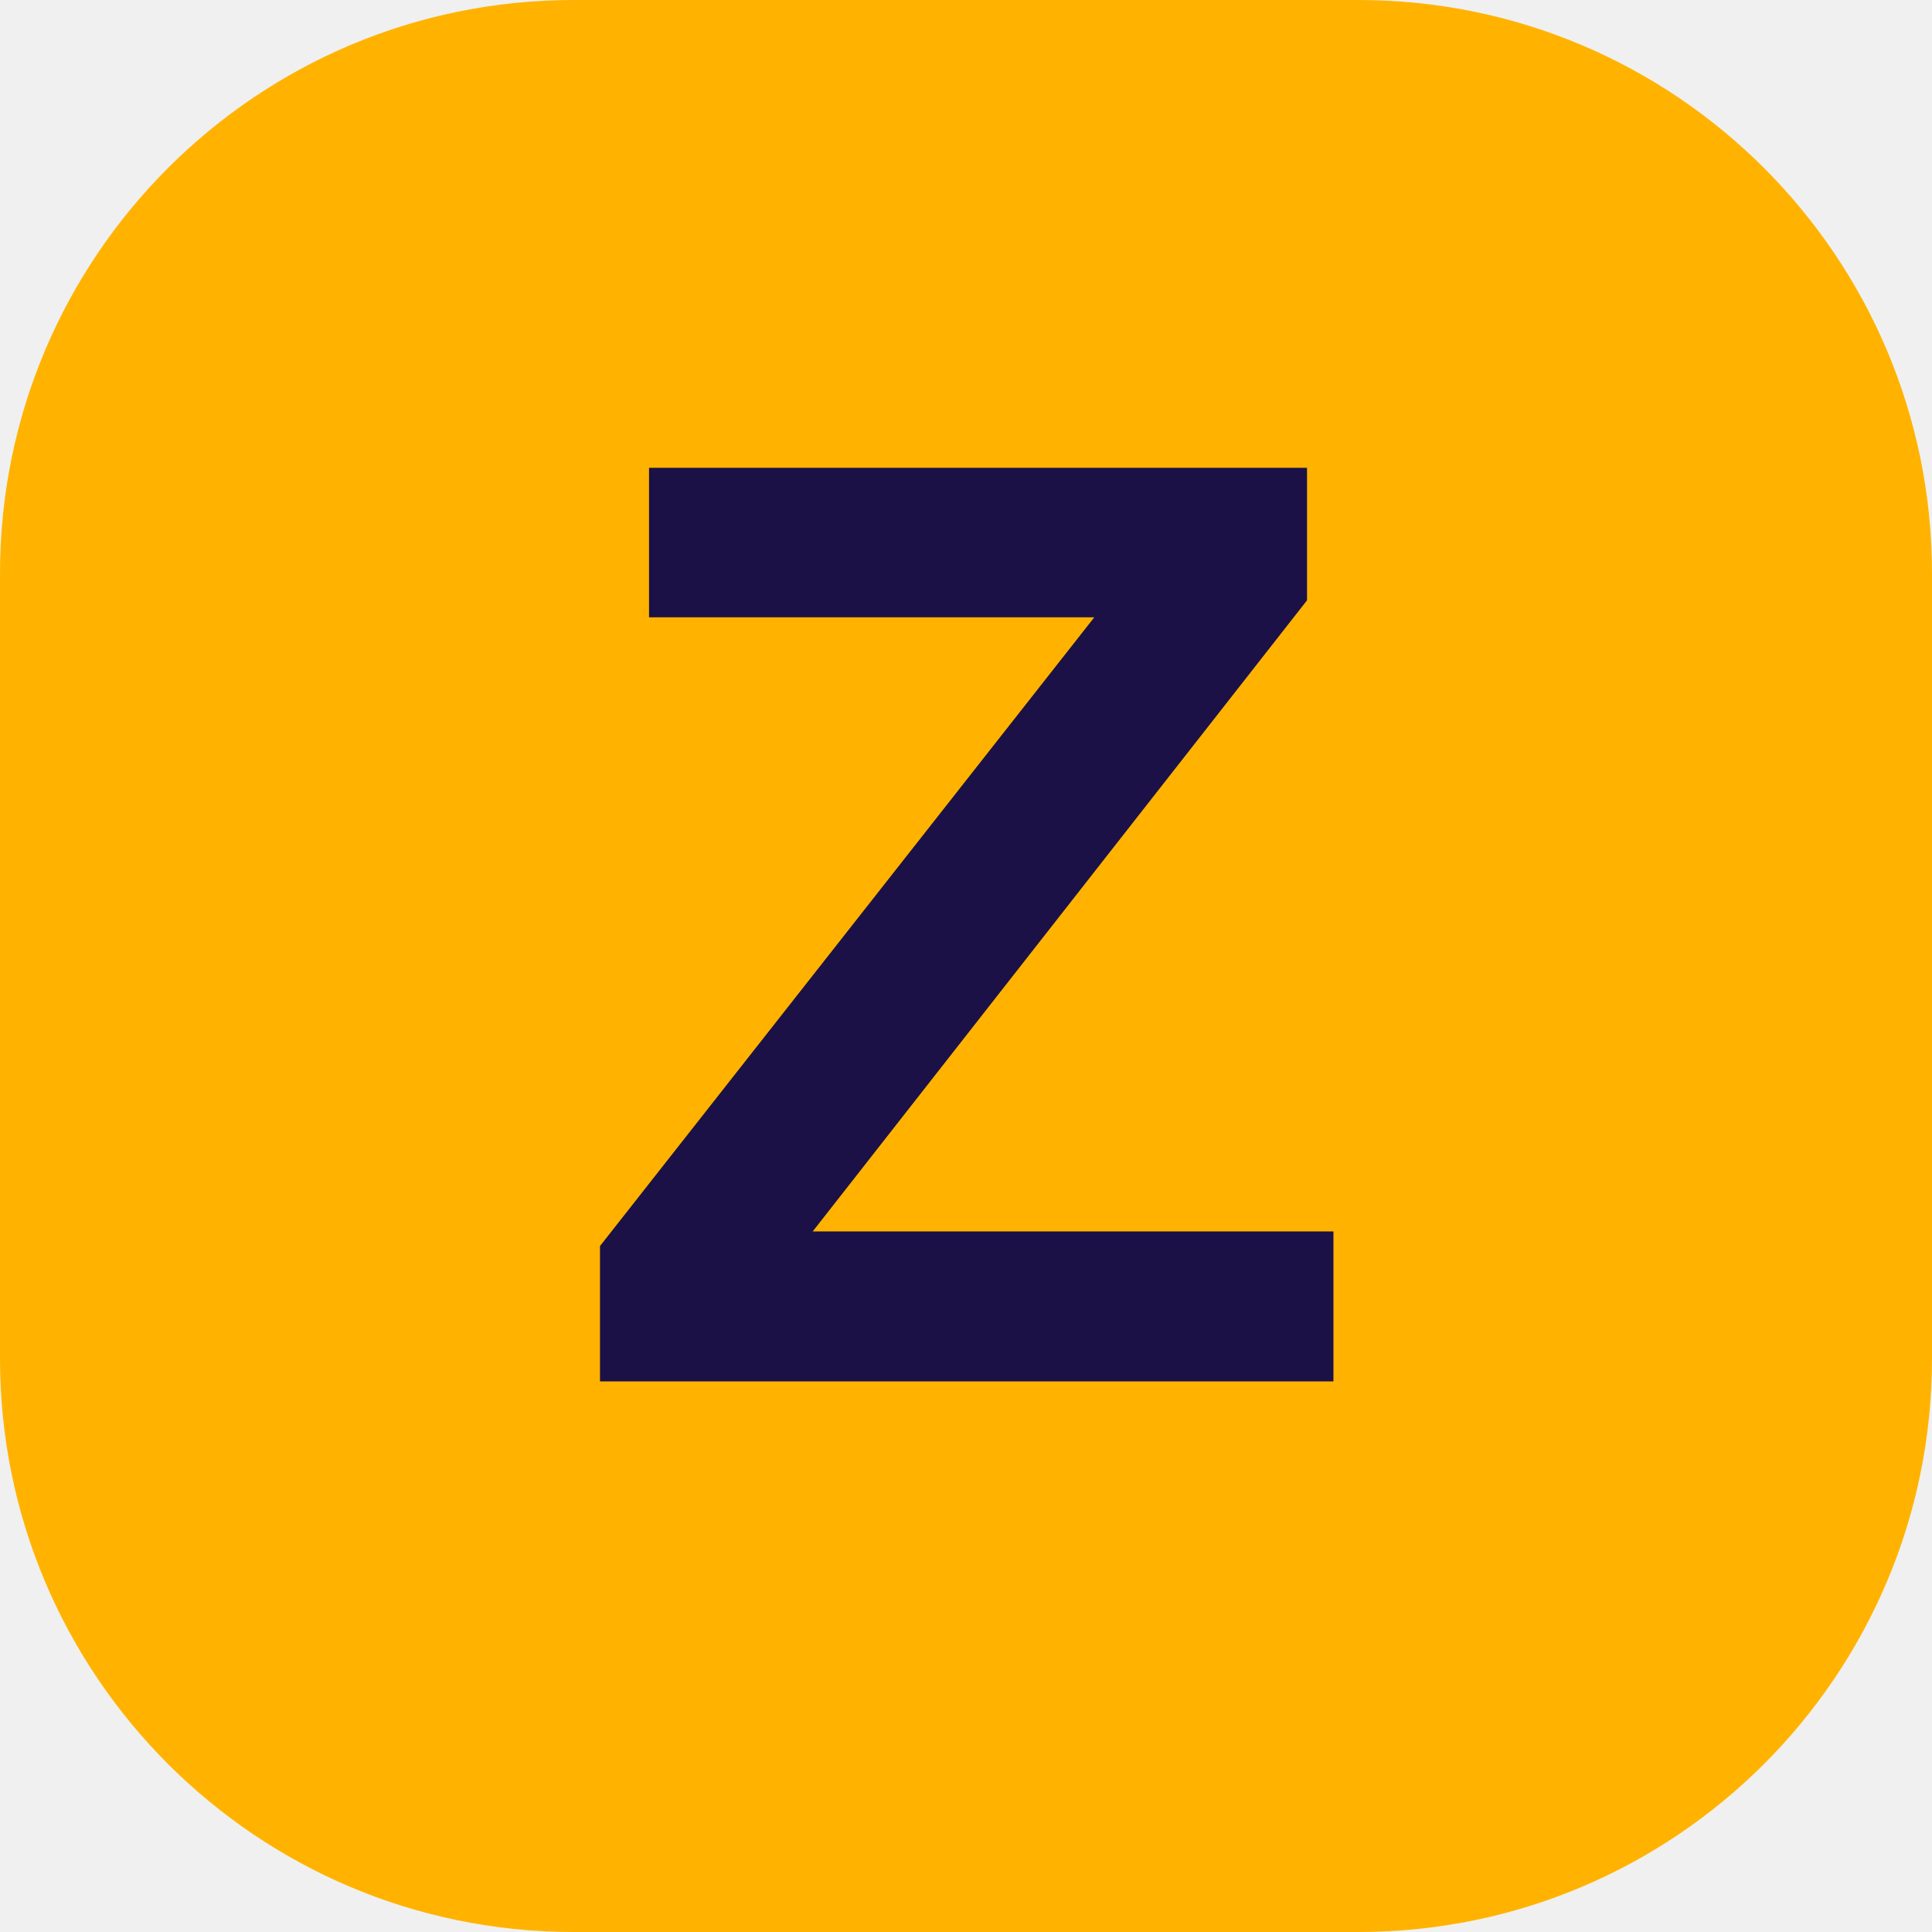
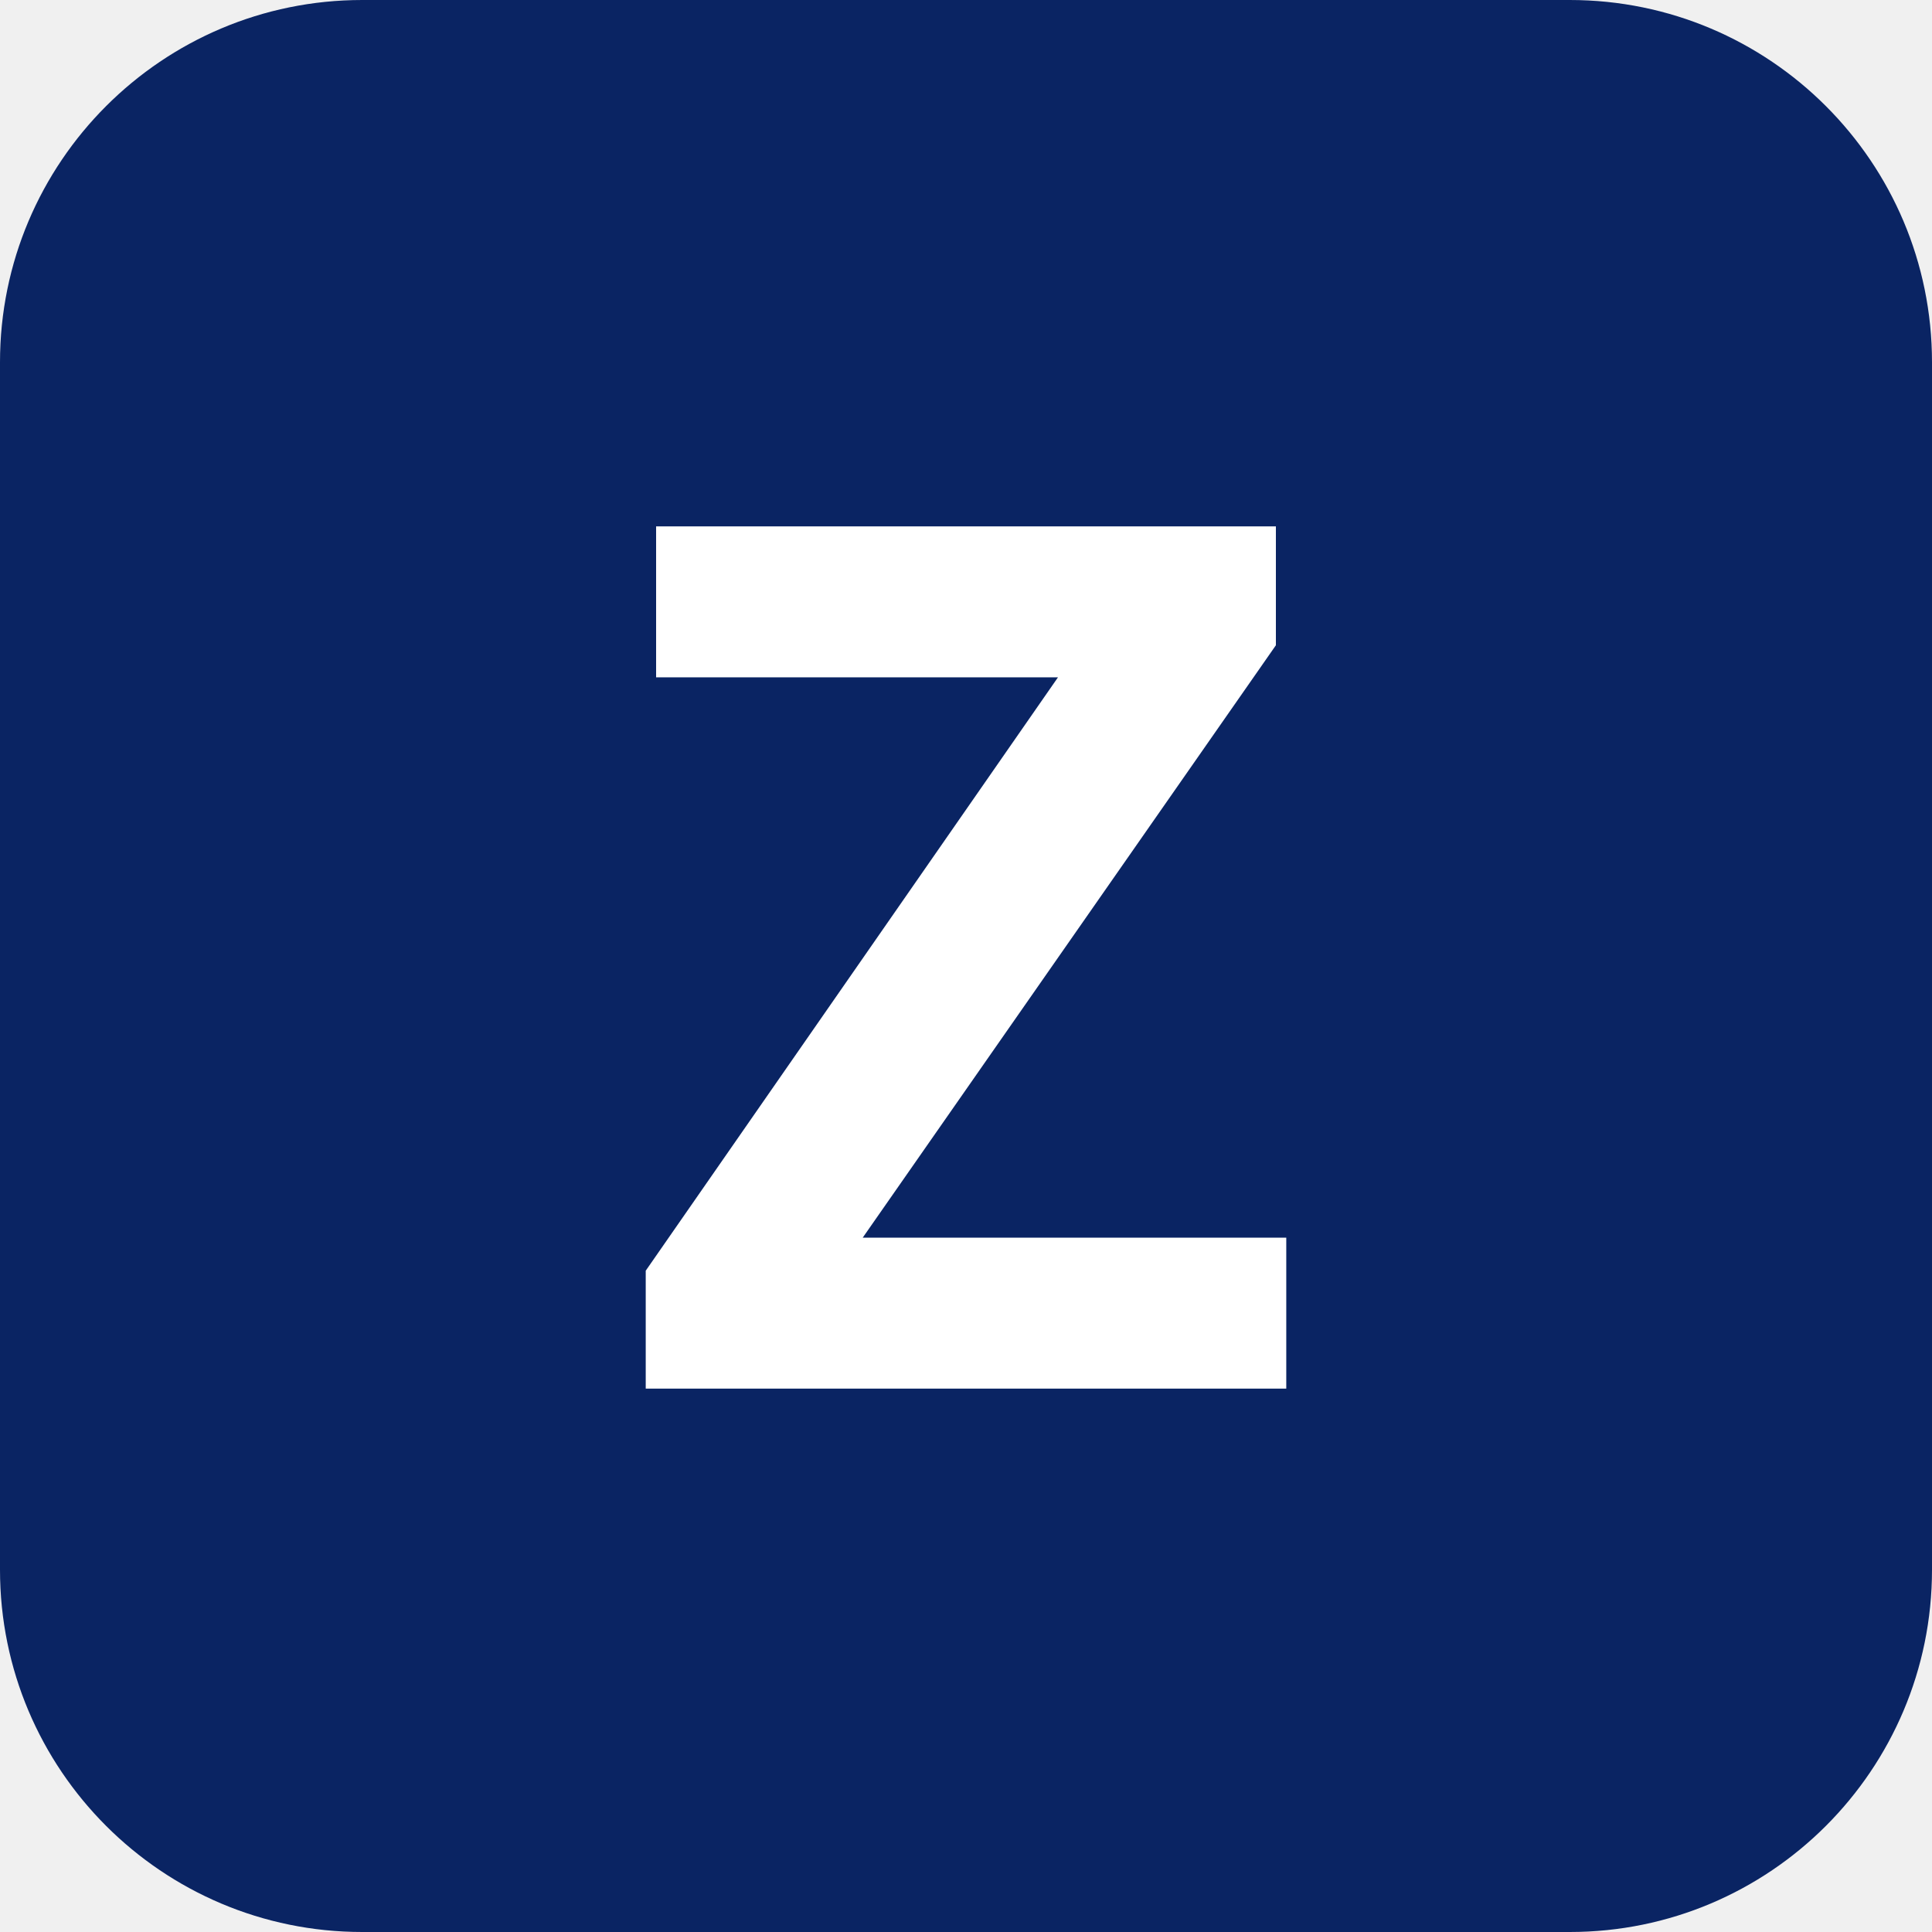
- <svg xmlns="http://www.w3.org/2000/svg" viewBox="0 0 64 64">
-   <rect width="64" height="64" rx="19" fill="#FFB300" />
-   <text x="50%" y="52%" dominant-baseline="middle" text-anchor="middle" font-family="Arial Black,Arial" font-weight="900" font-size="44" fill="#1B1147">Z</text>
+ <svg xmlns="http://www.w3.org/2000/svg" width="32" height="32" viewBox="0 0 32 32">
+   <rect width="32" height="32" rx="6" fill="#0A2463" />
+   <text x="16" y="23" font-family="Arial Black, sans-serif" font-size="20" font-weight="900" fill="white" text-anchor="middle">Z</text>
</svg>
